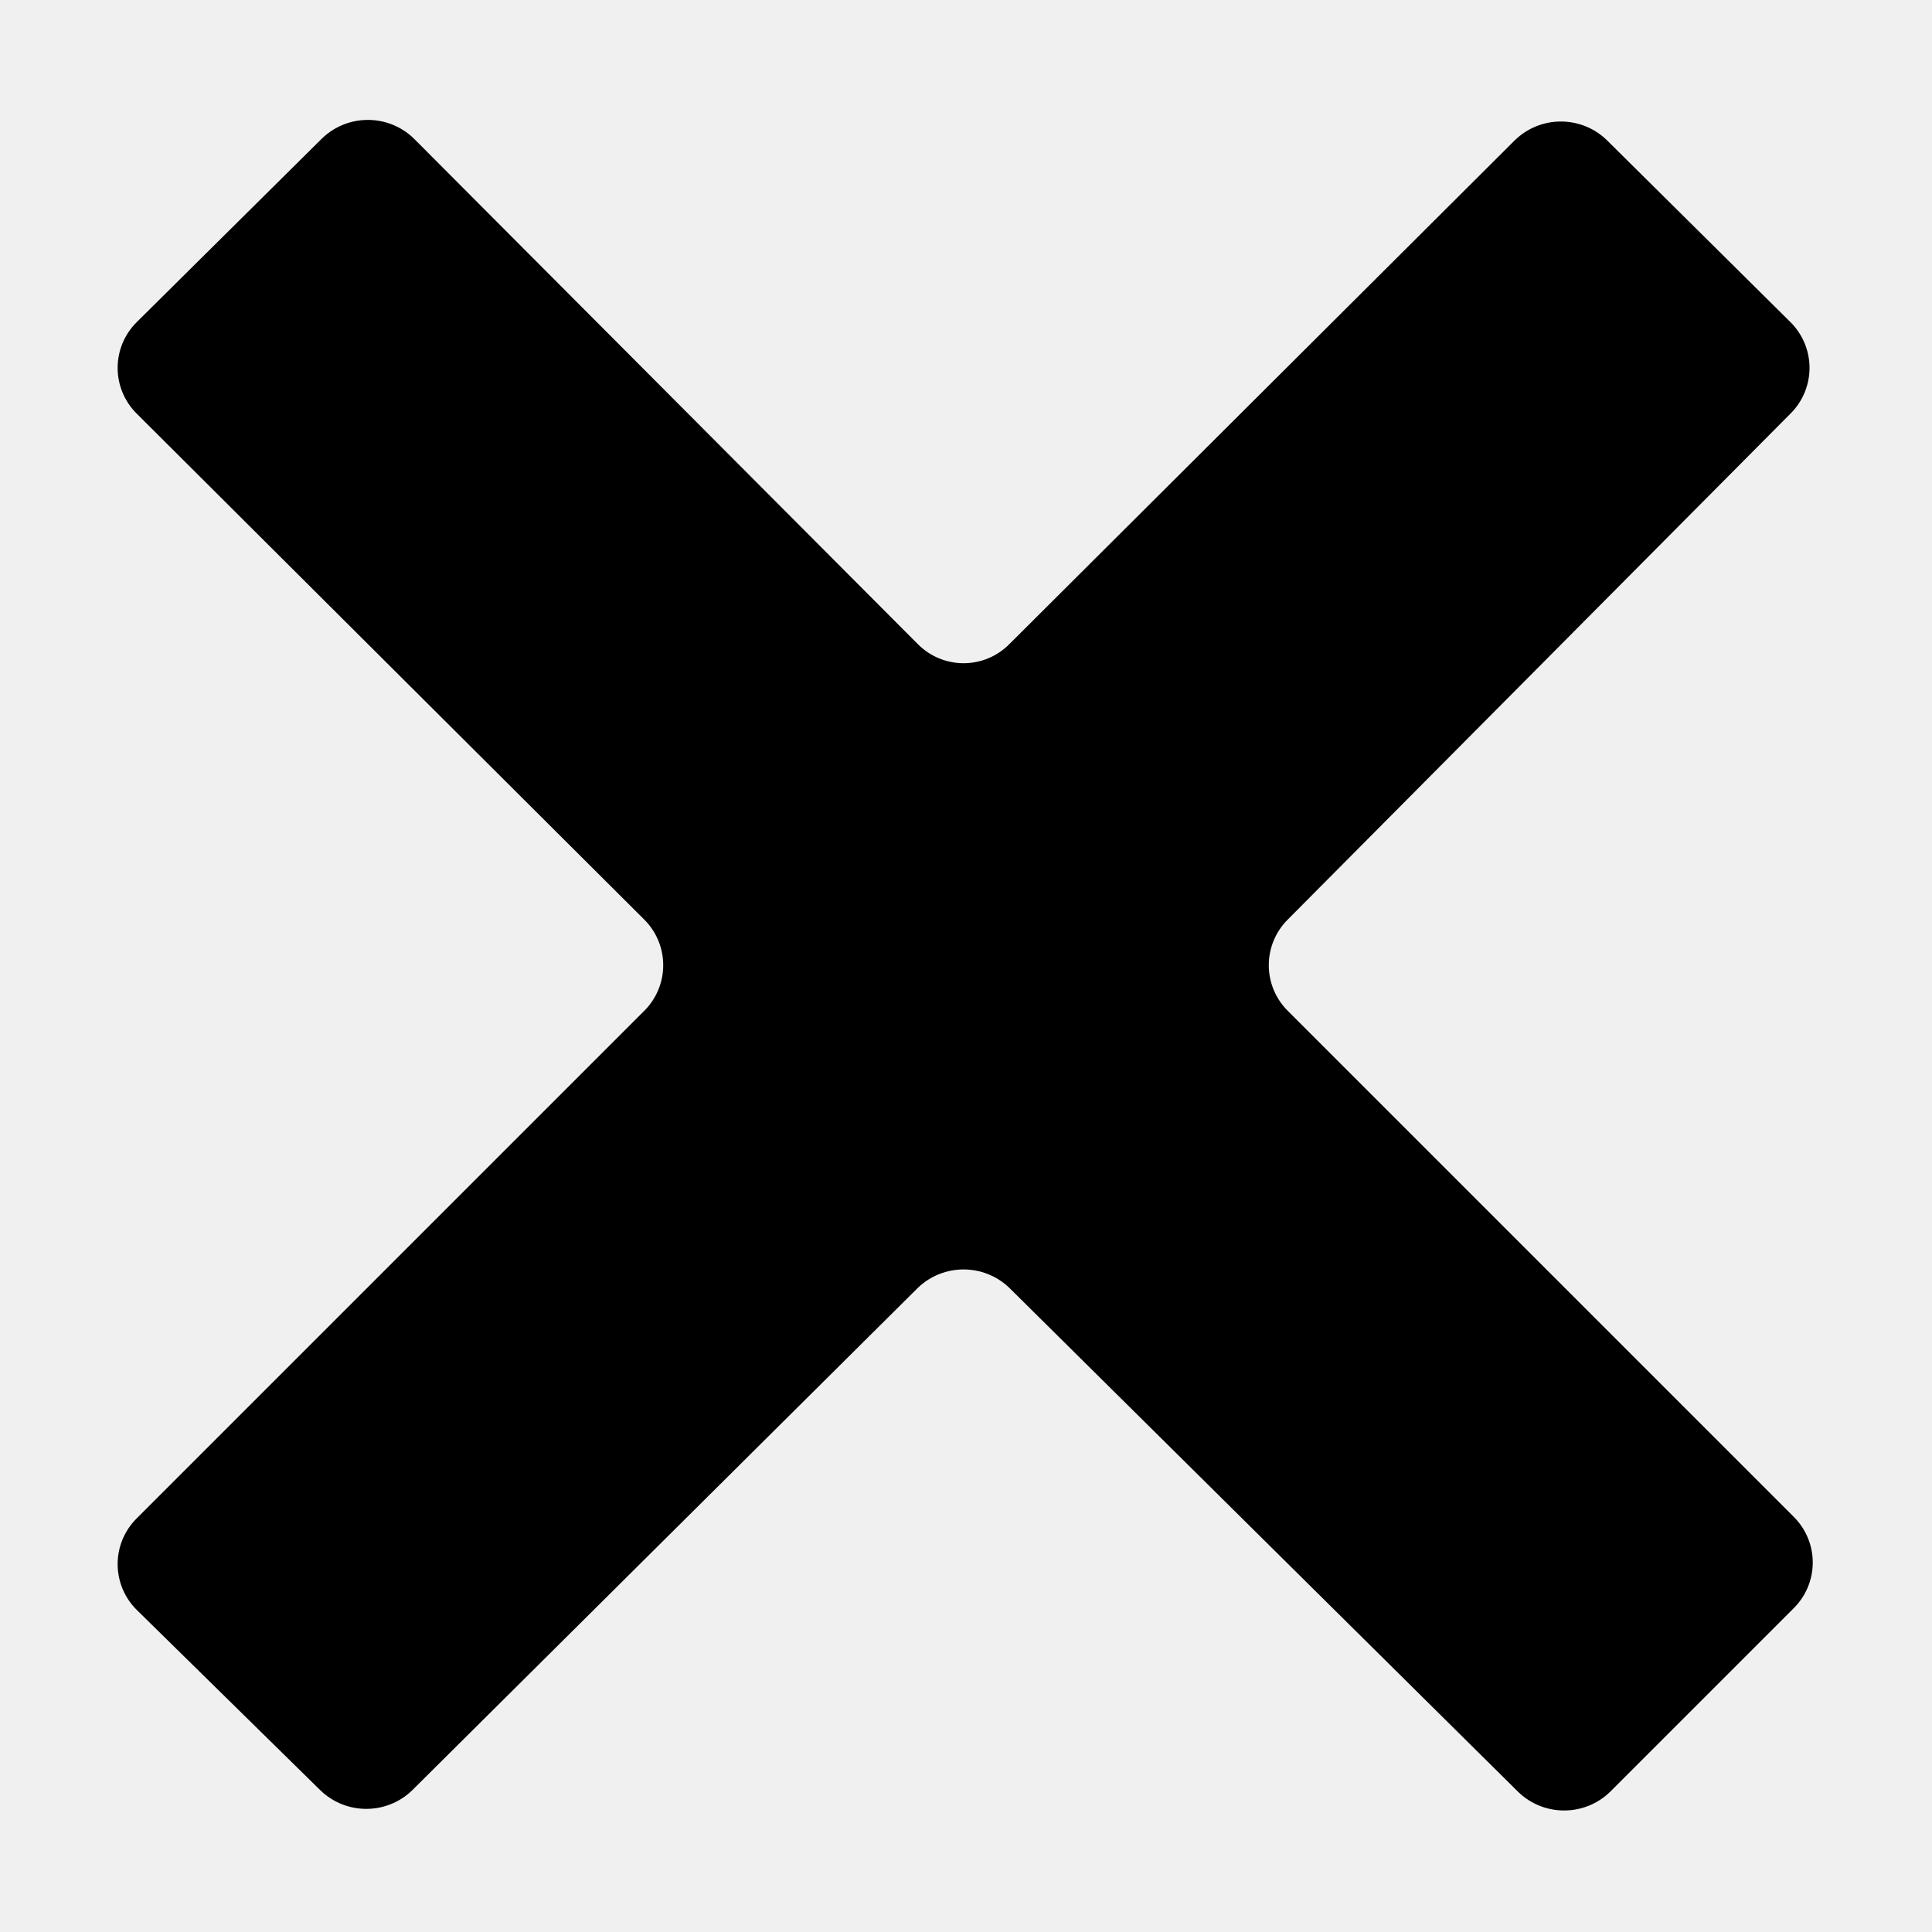
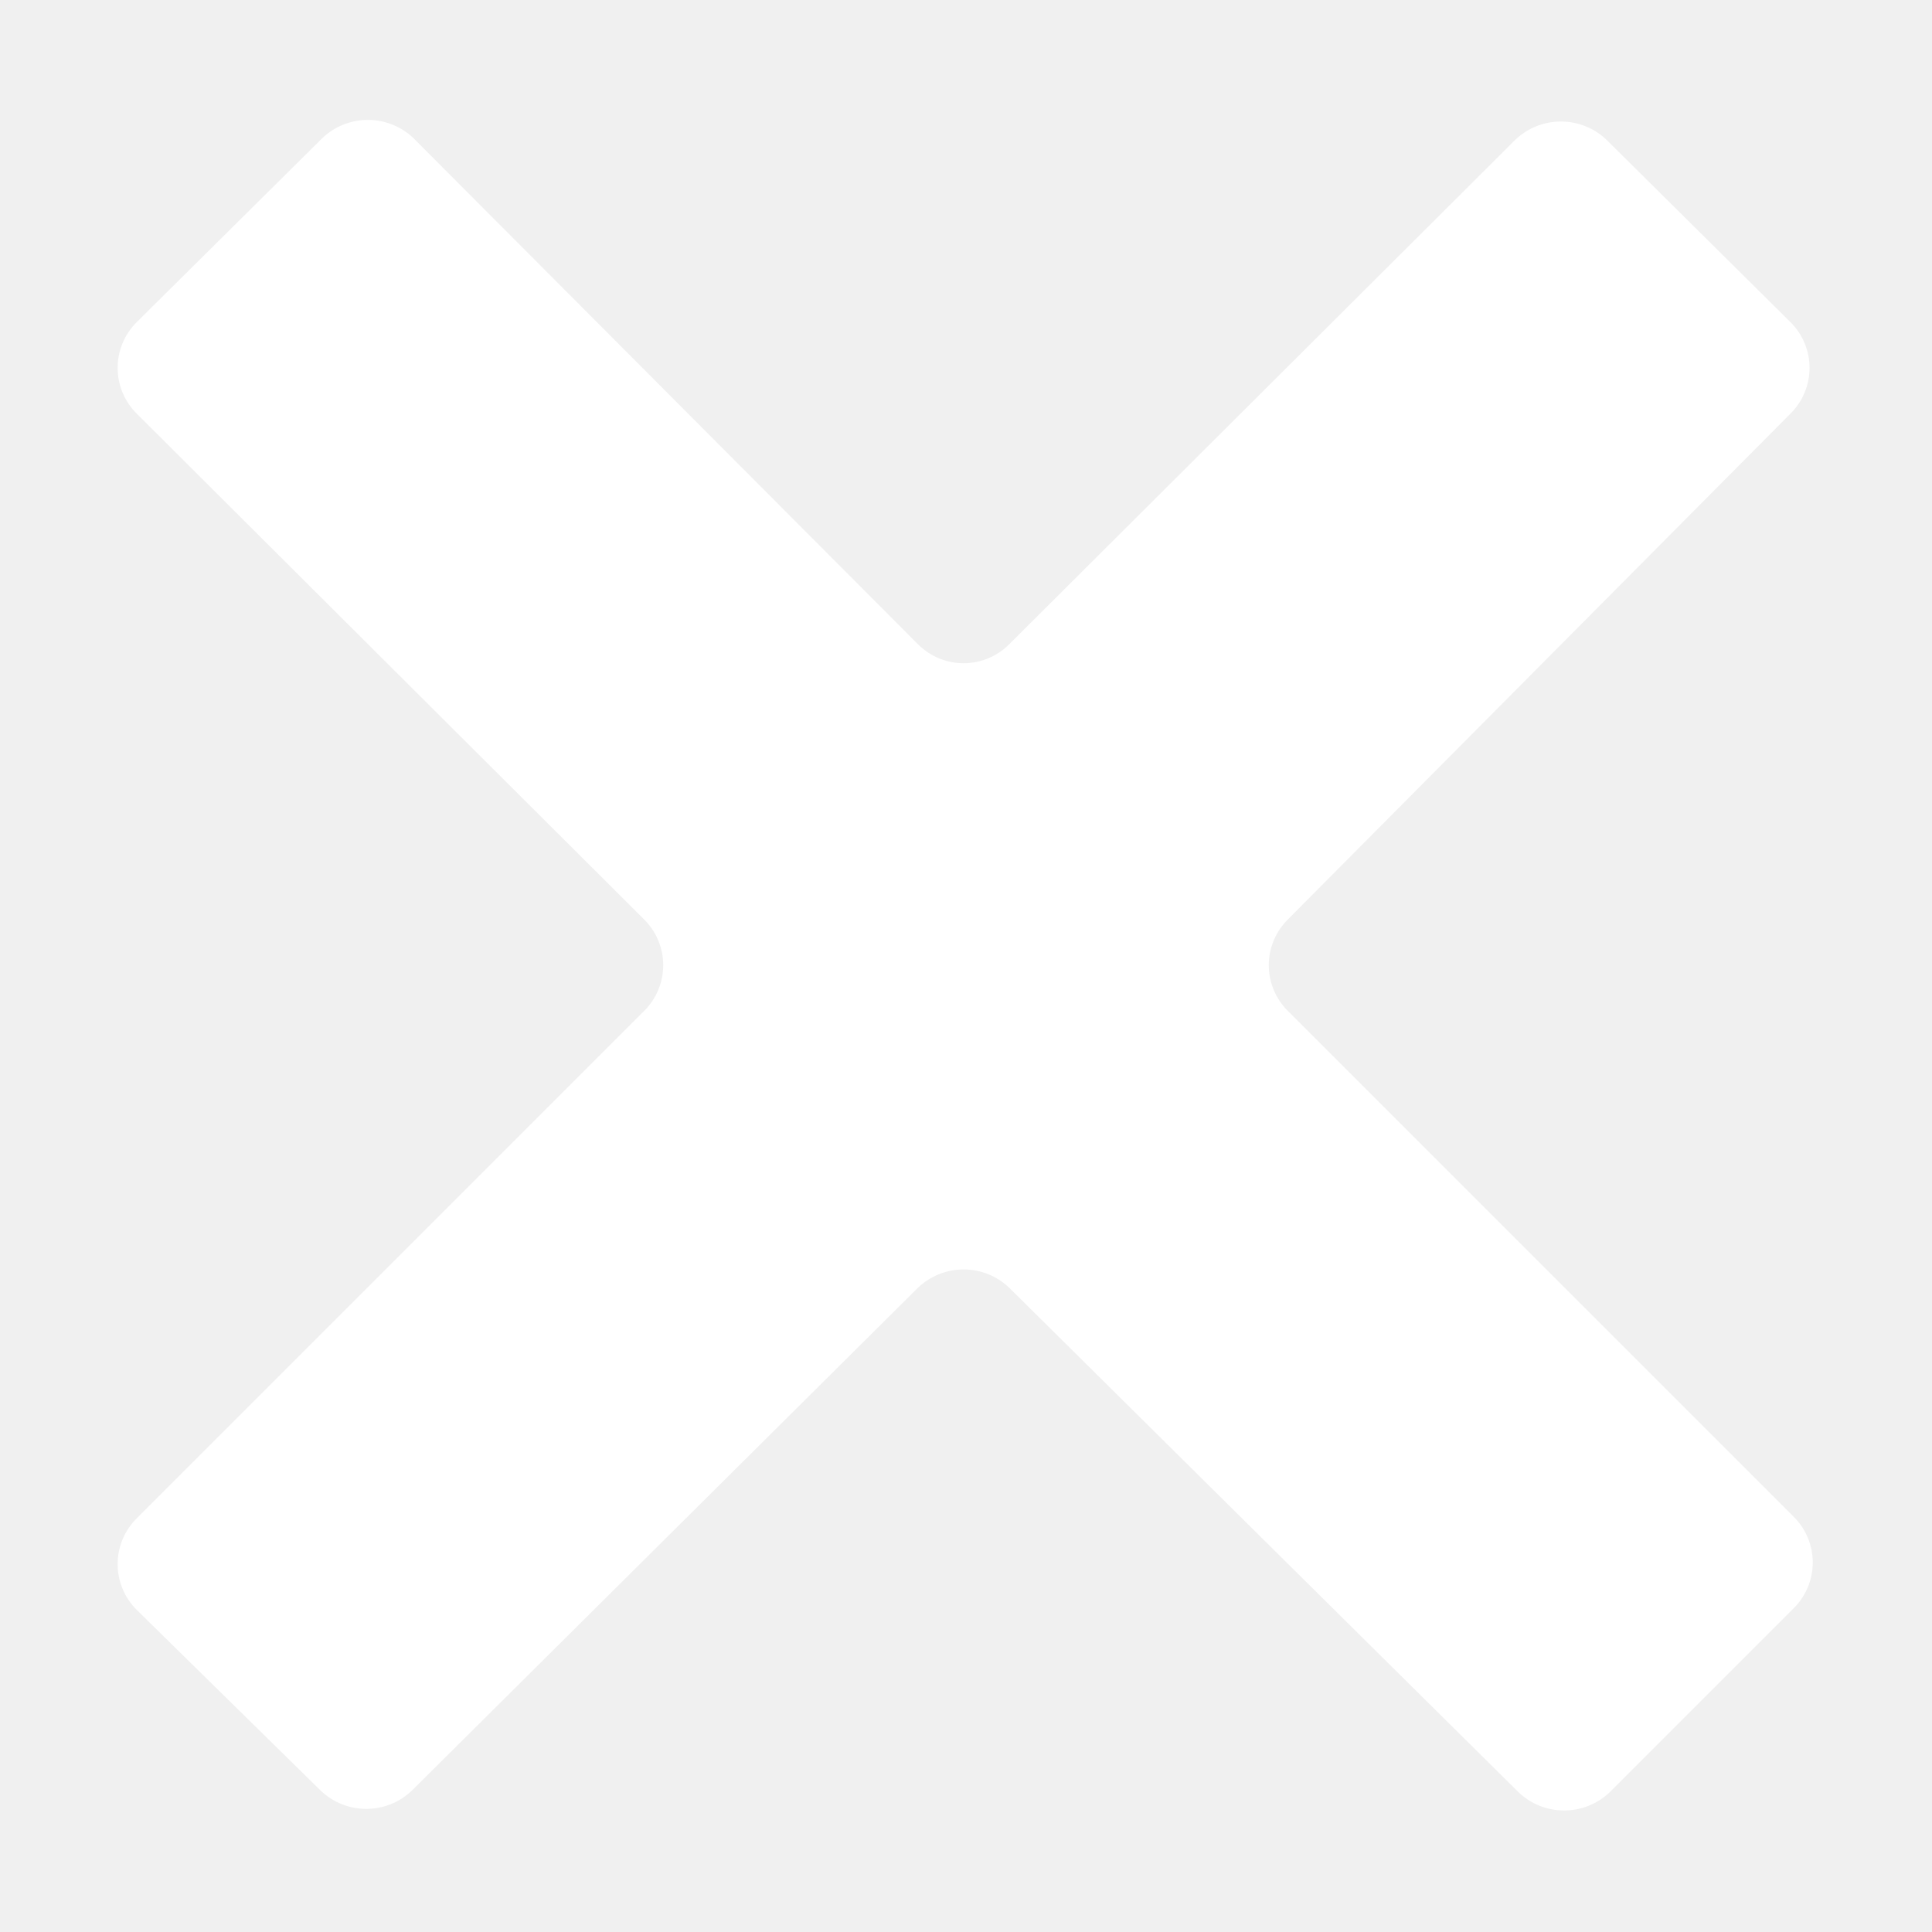
<svg xmlns="http://www.w3.org/2000/svg" width="12" height="12" viewBox="0 0 12 12">
-   <path d="M11.12 2a.4.4 0 0 1 0 .57L8 5.71a.4.4 0 0 0 0 .57l3.14 3.14a.4.4 0 0 1 0 .57L10 11.13a.41.41 0 0 1-.57 0L6.27 8a.41.41 0 0 0-.57 0l-3.14 3.12a.41.41 0 0 1-.57 0L.85 10a.4.4 0 0 1 0-.57L4 6.28a.4.4 0 0 0 0-.57L.85 2.57a.4.4 0 0 1 0-.57L2 .86a.41.41 0 0 1 .57 0L5.7 4a.4.4 0 0 0 .57 0L9.41.87a.41.41 0 0 1 .57 0z" />
+   <path fill="#FFFFFF" d="M11.12 2a.4.4 0 0 1 0 .57L8 5.71a.4.4 0 0 0 0 .57l3.14 3.14a.4.4 0 0 1 0 .57L10 11.13a.41.41 0 0 1-.57 0L6.27 8a.41.41 0 0 0-.57 0l-3.14 3.12a.41.41 0 0 1-.57 0L.85 10a.4.4 0 0 1 0-.57L4 6.28a.4.4 0 0 0 0-.57L.85 2.57a.4.4 0 0 1 0-.57L2 .86a.41.41 0 0 1 .57 0L5.7 4a.4.4 0 0 0 .57 0L9.41.87a.41.41 0 0 1 .57 0z" />
</svg>
